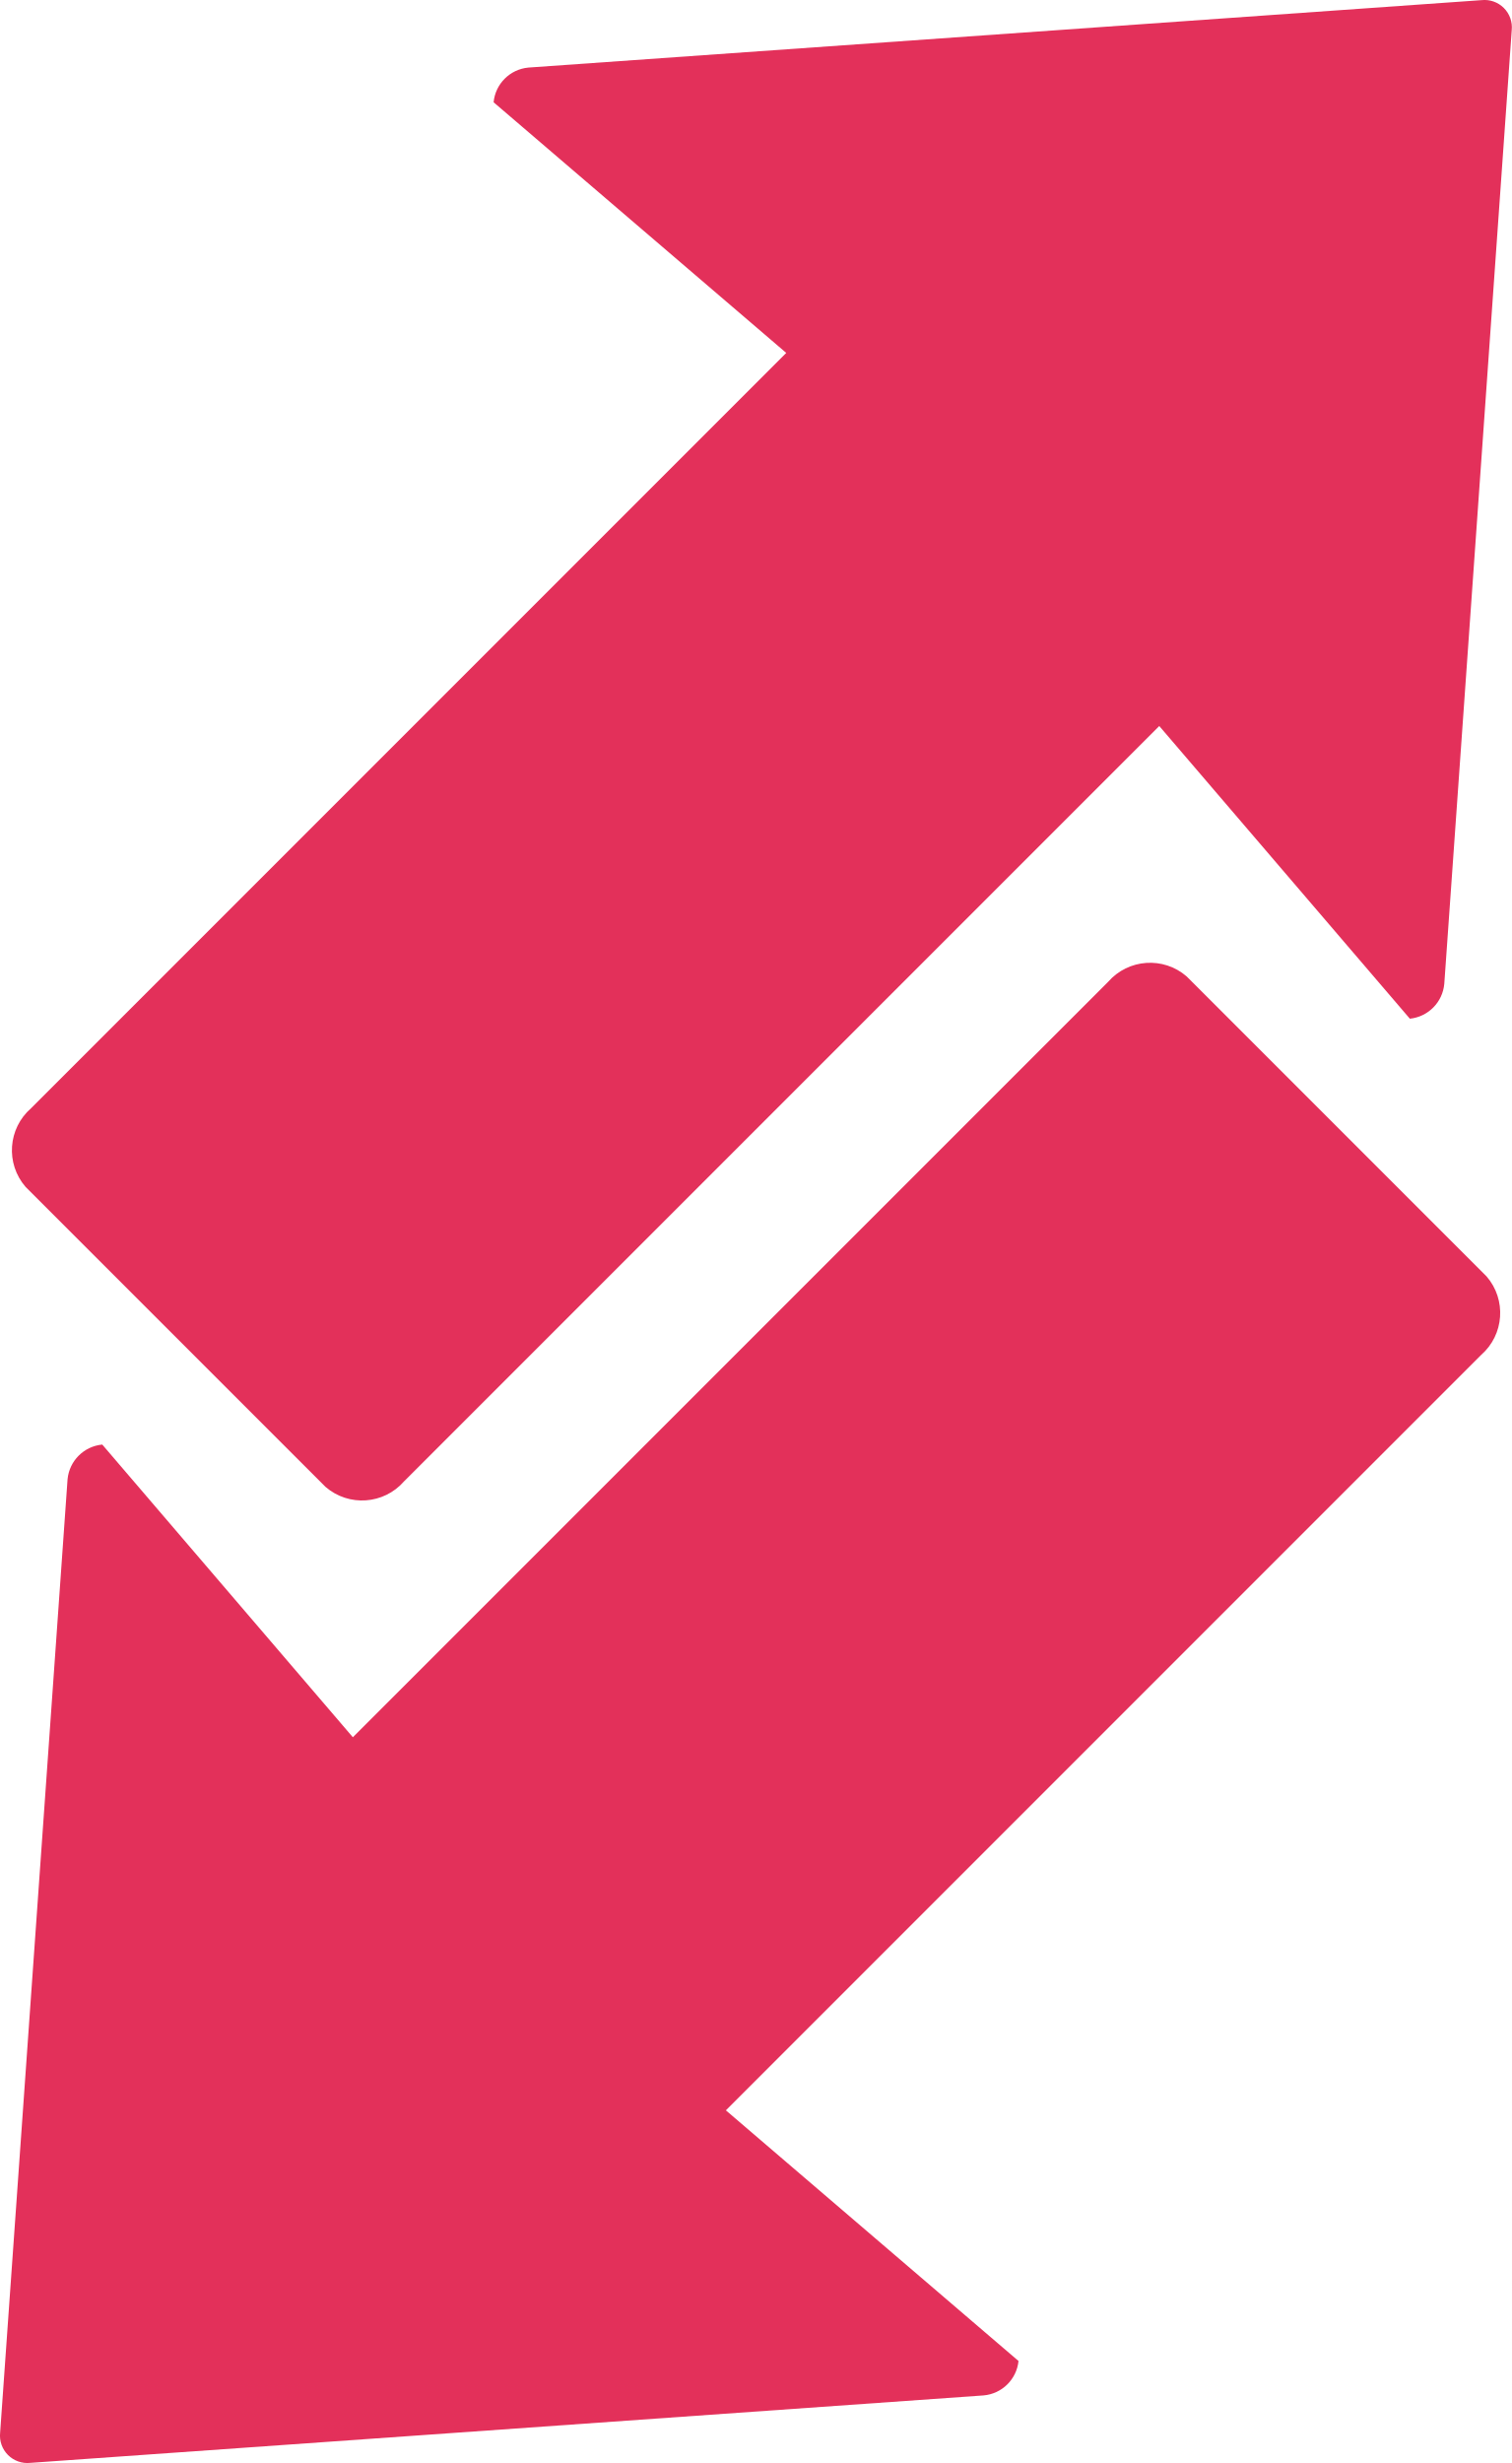
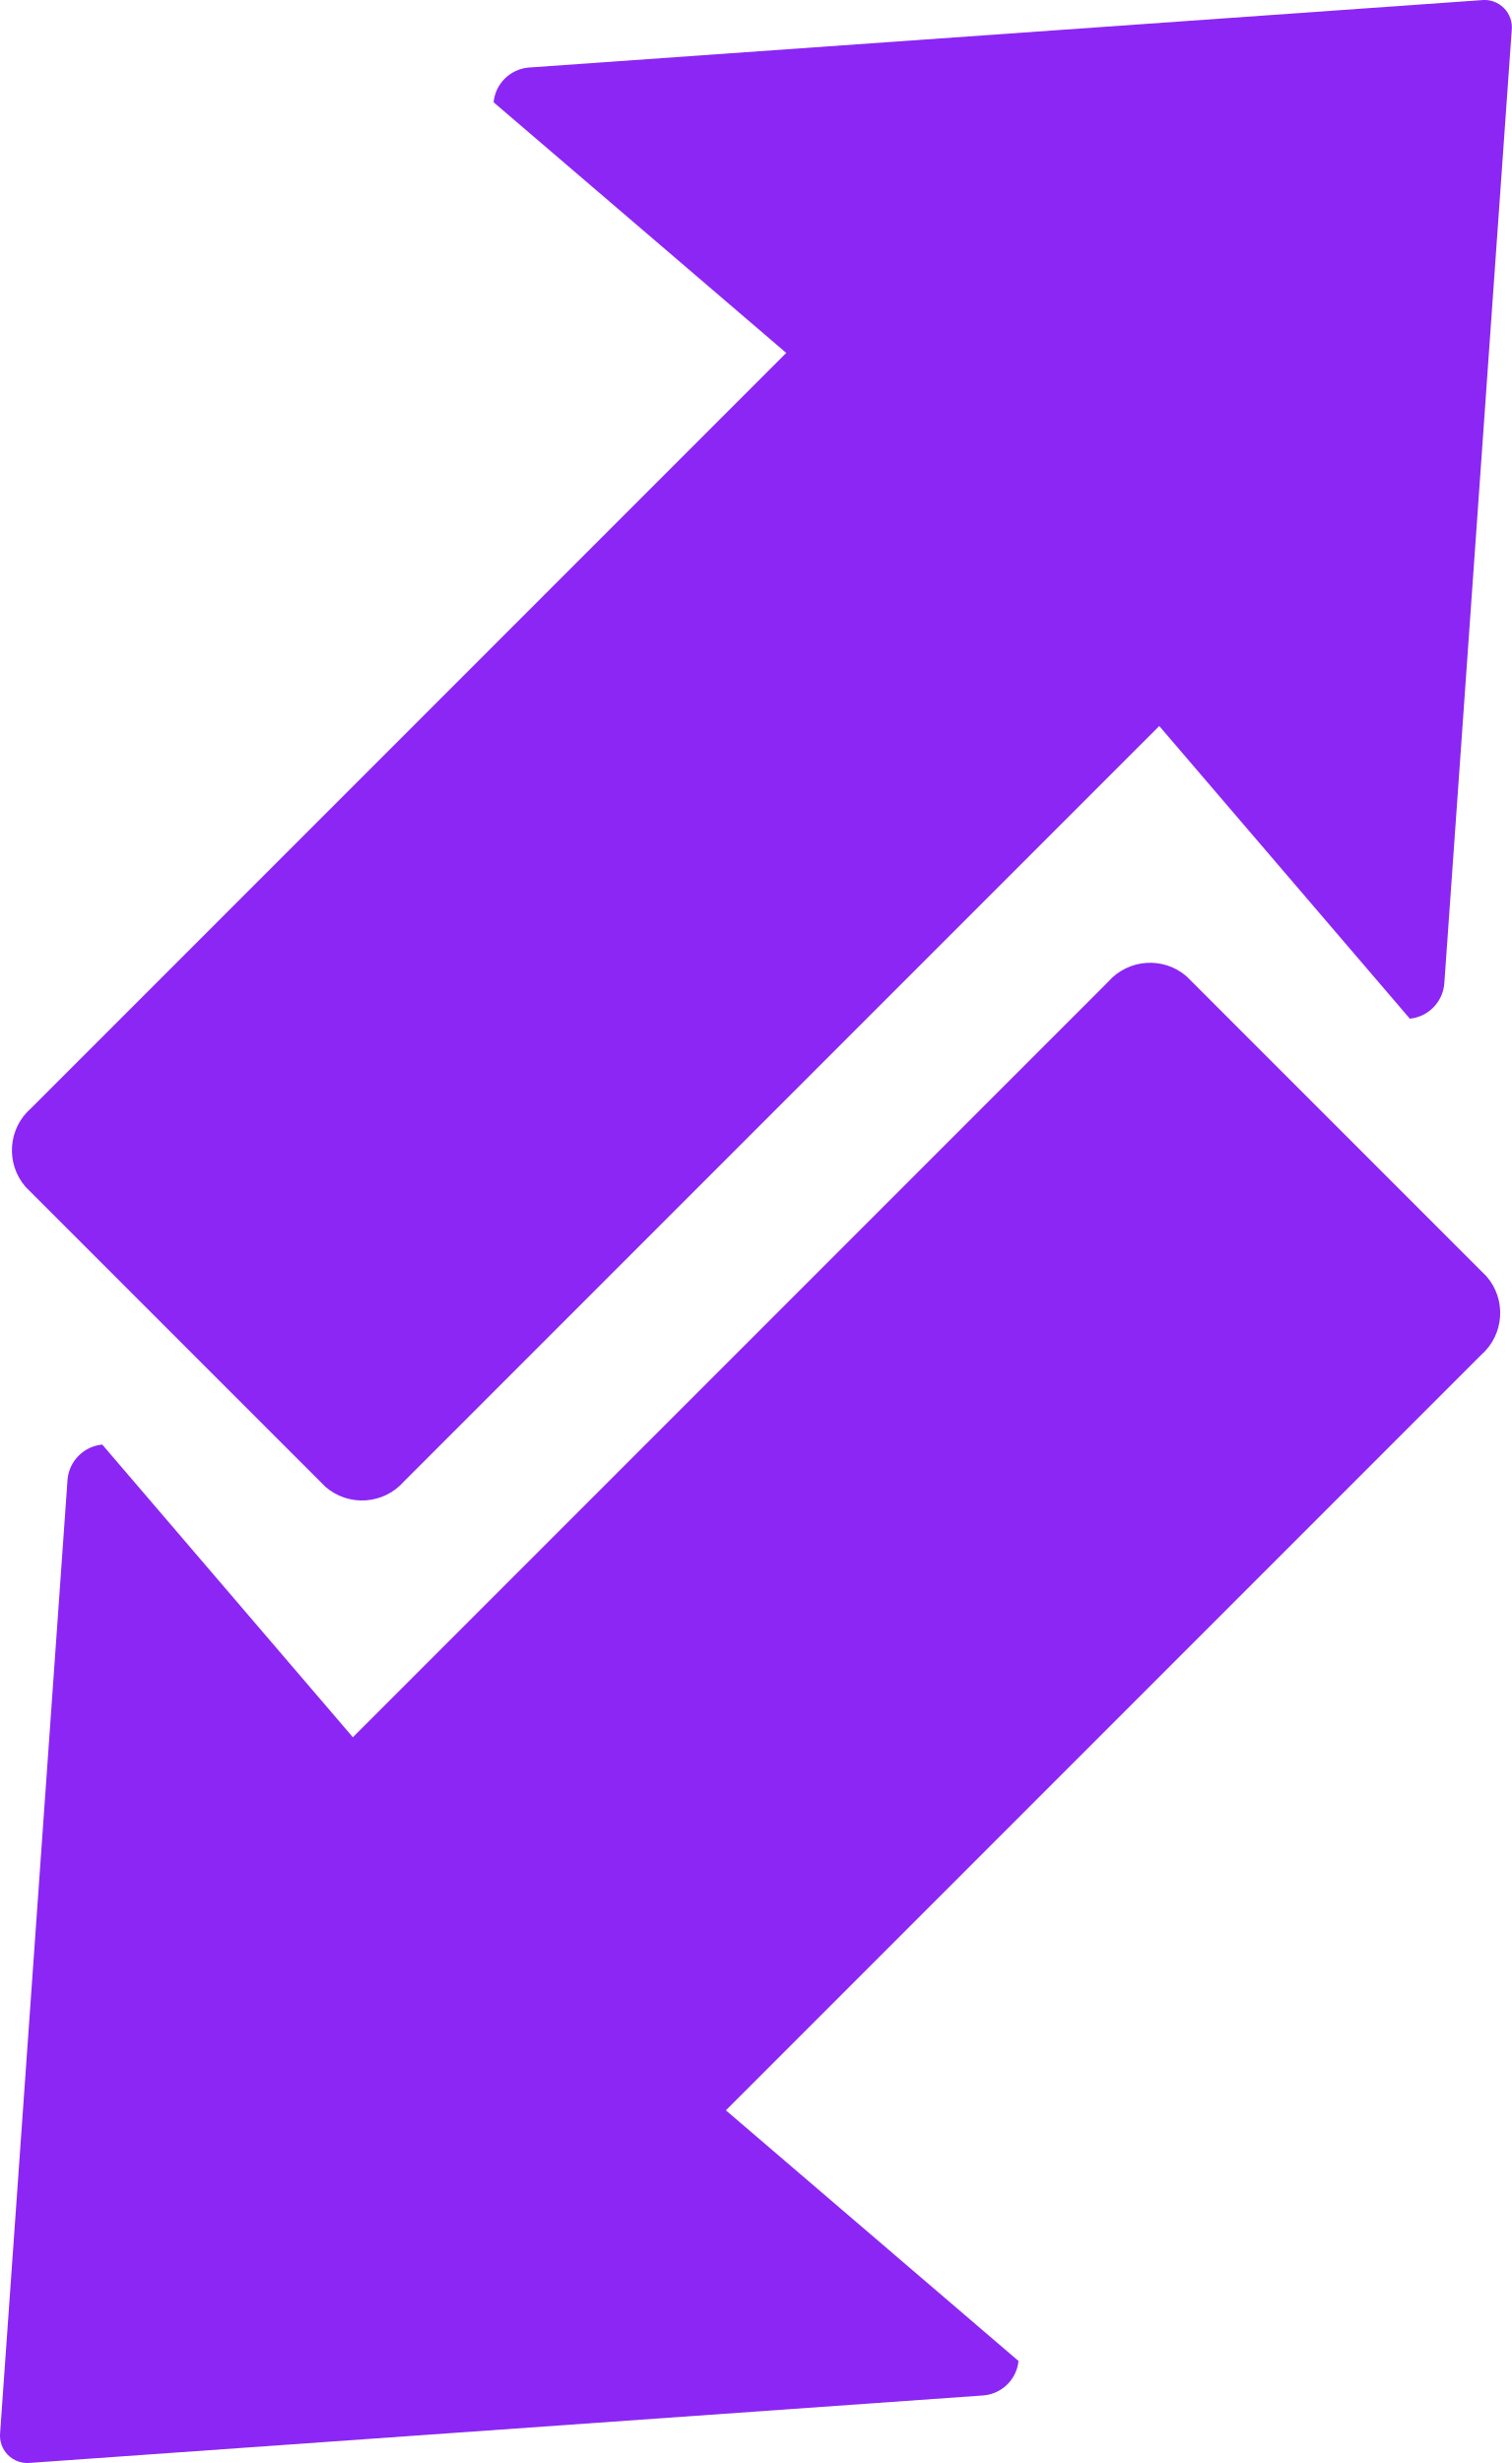
<svg xmlns="http://www.w3.org/2000/svg" width="11.546" height="18.808" viewBox="0 0 11.546 18.808">
  <g id="Gruppe_908" data-name="Gruppe 908" transform="translate(-309.978 -211.127)">
-     <path id="Pfad_191" data-name="Pfad 191" d="M322.341,218.639l.515-7.281a.209.209,0,0,0-.23-.23l-7.281.515a.294.294,0,0,0-.265.265l2.235,1.914-5.768,5.768a.426.426,0,0,0-.042.6l2.291,2.291a.426.426,0,0,0,.6-.042l5.768-5.768,1.914,2.235A.294.294,0,0,0,322.341,218.639Z" transform="translate(-1.332)" fill="#e3305a" />
-     <path id="Pfad_192" data-name="Pfad 192" d="M317.49,336.718l-7.281.515a.209.209,0,0,1-.23-.23l.515-7.281a.294.294,0,0,1,.265-.265l1.914,2.235,5.768-5.768a.426.426,0,0,1,.6-.042l2.291,2.291a.426.426,0,0,1-.042.6l-5.768,5.768,2.235,1.914A.294.294,0,0,1,317.49,336.718Z" transform="translate(0 -107.299)" fill="#e3305a" />
+     <path id="Pfad_191" data-name="Pfad 191" d="M322.341,218.639l.515-7.281a.209.209,0,0,0-.23-.23l-7.281.515a.294.294,0,0,0-.265.265l2.235,1.914-5.768,5.768a.426.426,0,0,0-.042.6l2.291,2.291a.426.426,0,0,0,.6-.042l5.768-5.768,1.914,2.235A.294.294,0,0,0,322.341,218.639Z" transform="translate(-1.332)" fill="#8b26f4" />
+     <path id="Pfad_192" data-name="Pfad 192" d="M317.49,336.718l-7.281.515a.209.209,0,0,1-.23-.23l.515-7.281a.294.294,0,0,1,.265-.265l1.914,2.235,5.768-5.768a.426.426,0,0,1,.6-.042l2.291,2.291a.426.426,0,0,1-.042.6l-5.768,5.768,2.235,1.914A.294.294,0,0,1,317.49,336.718Z" transform="translate(0 -107.299)" fill="#8b26f4" />
  </g>
</svg>
